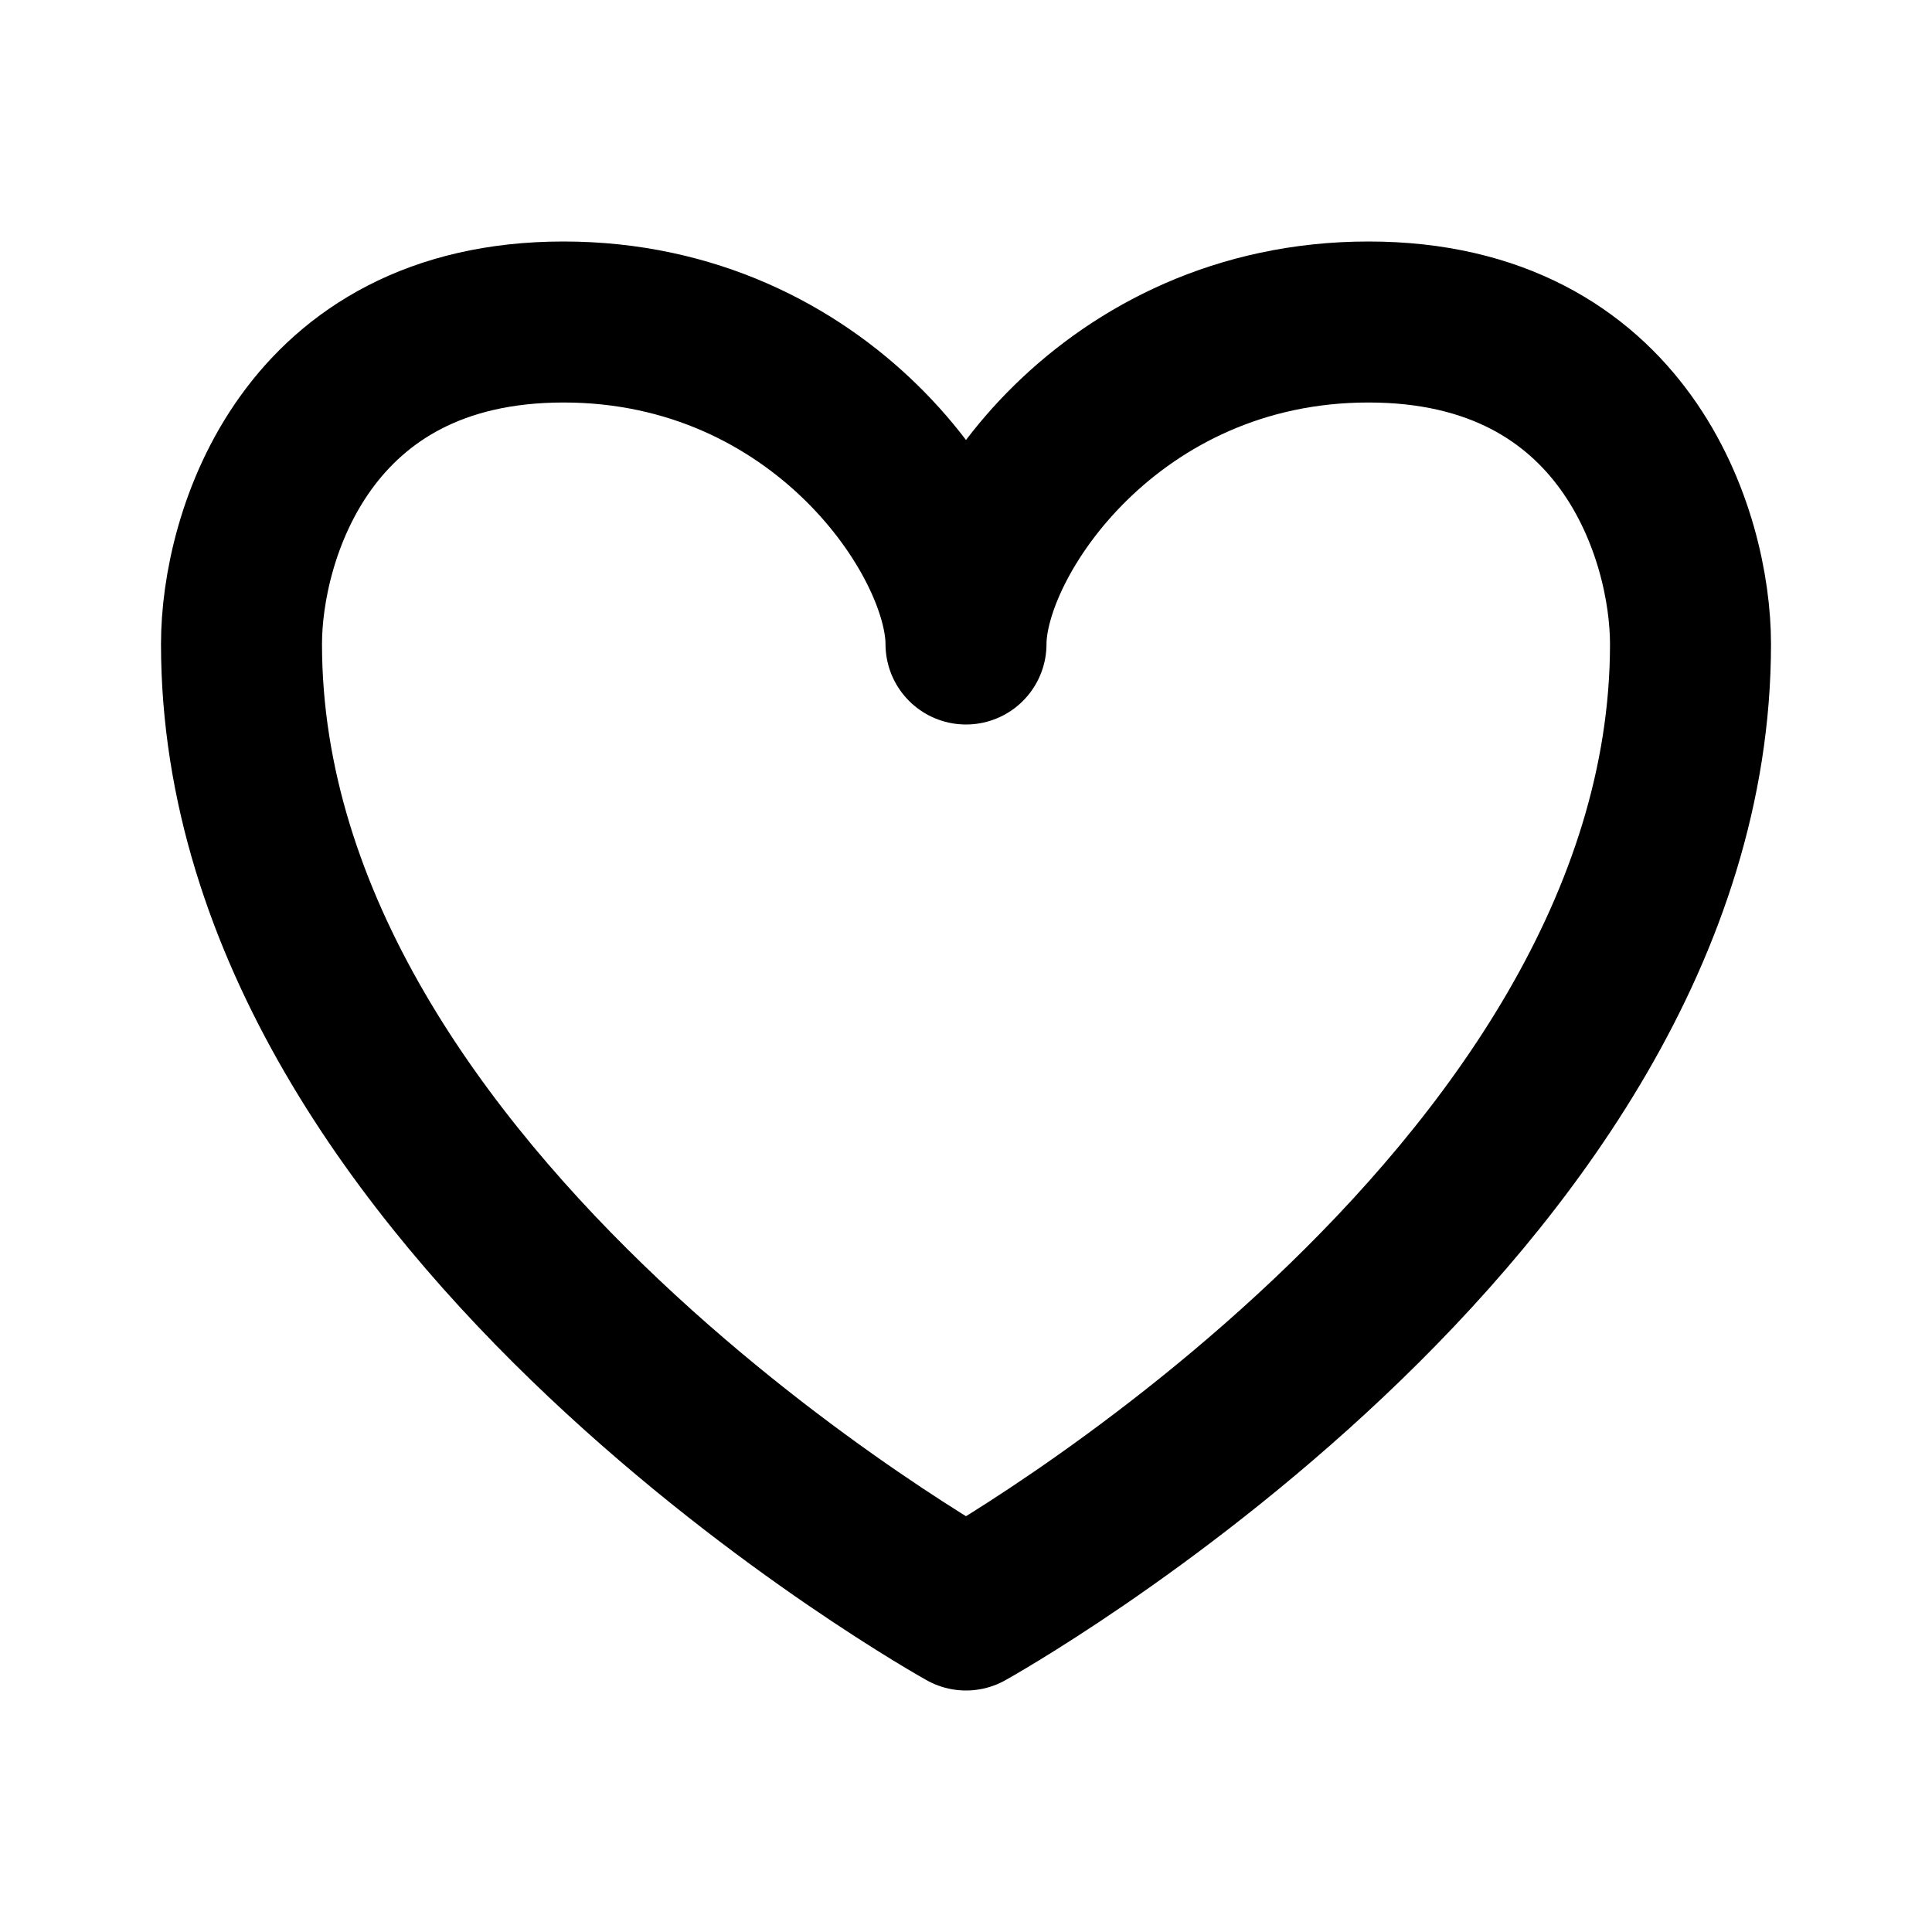
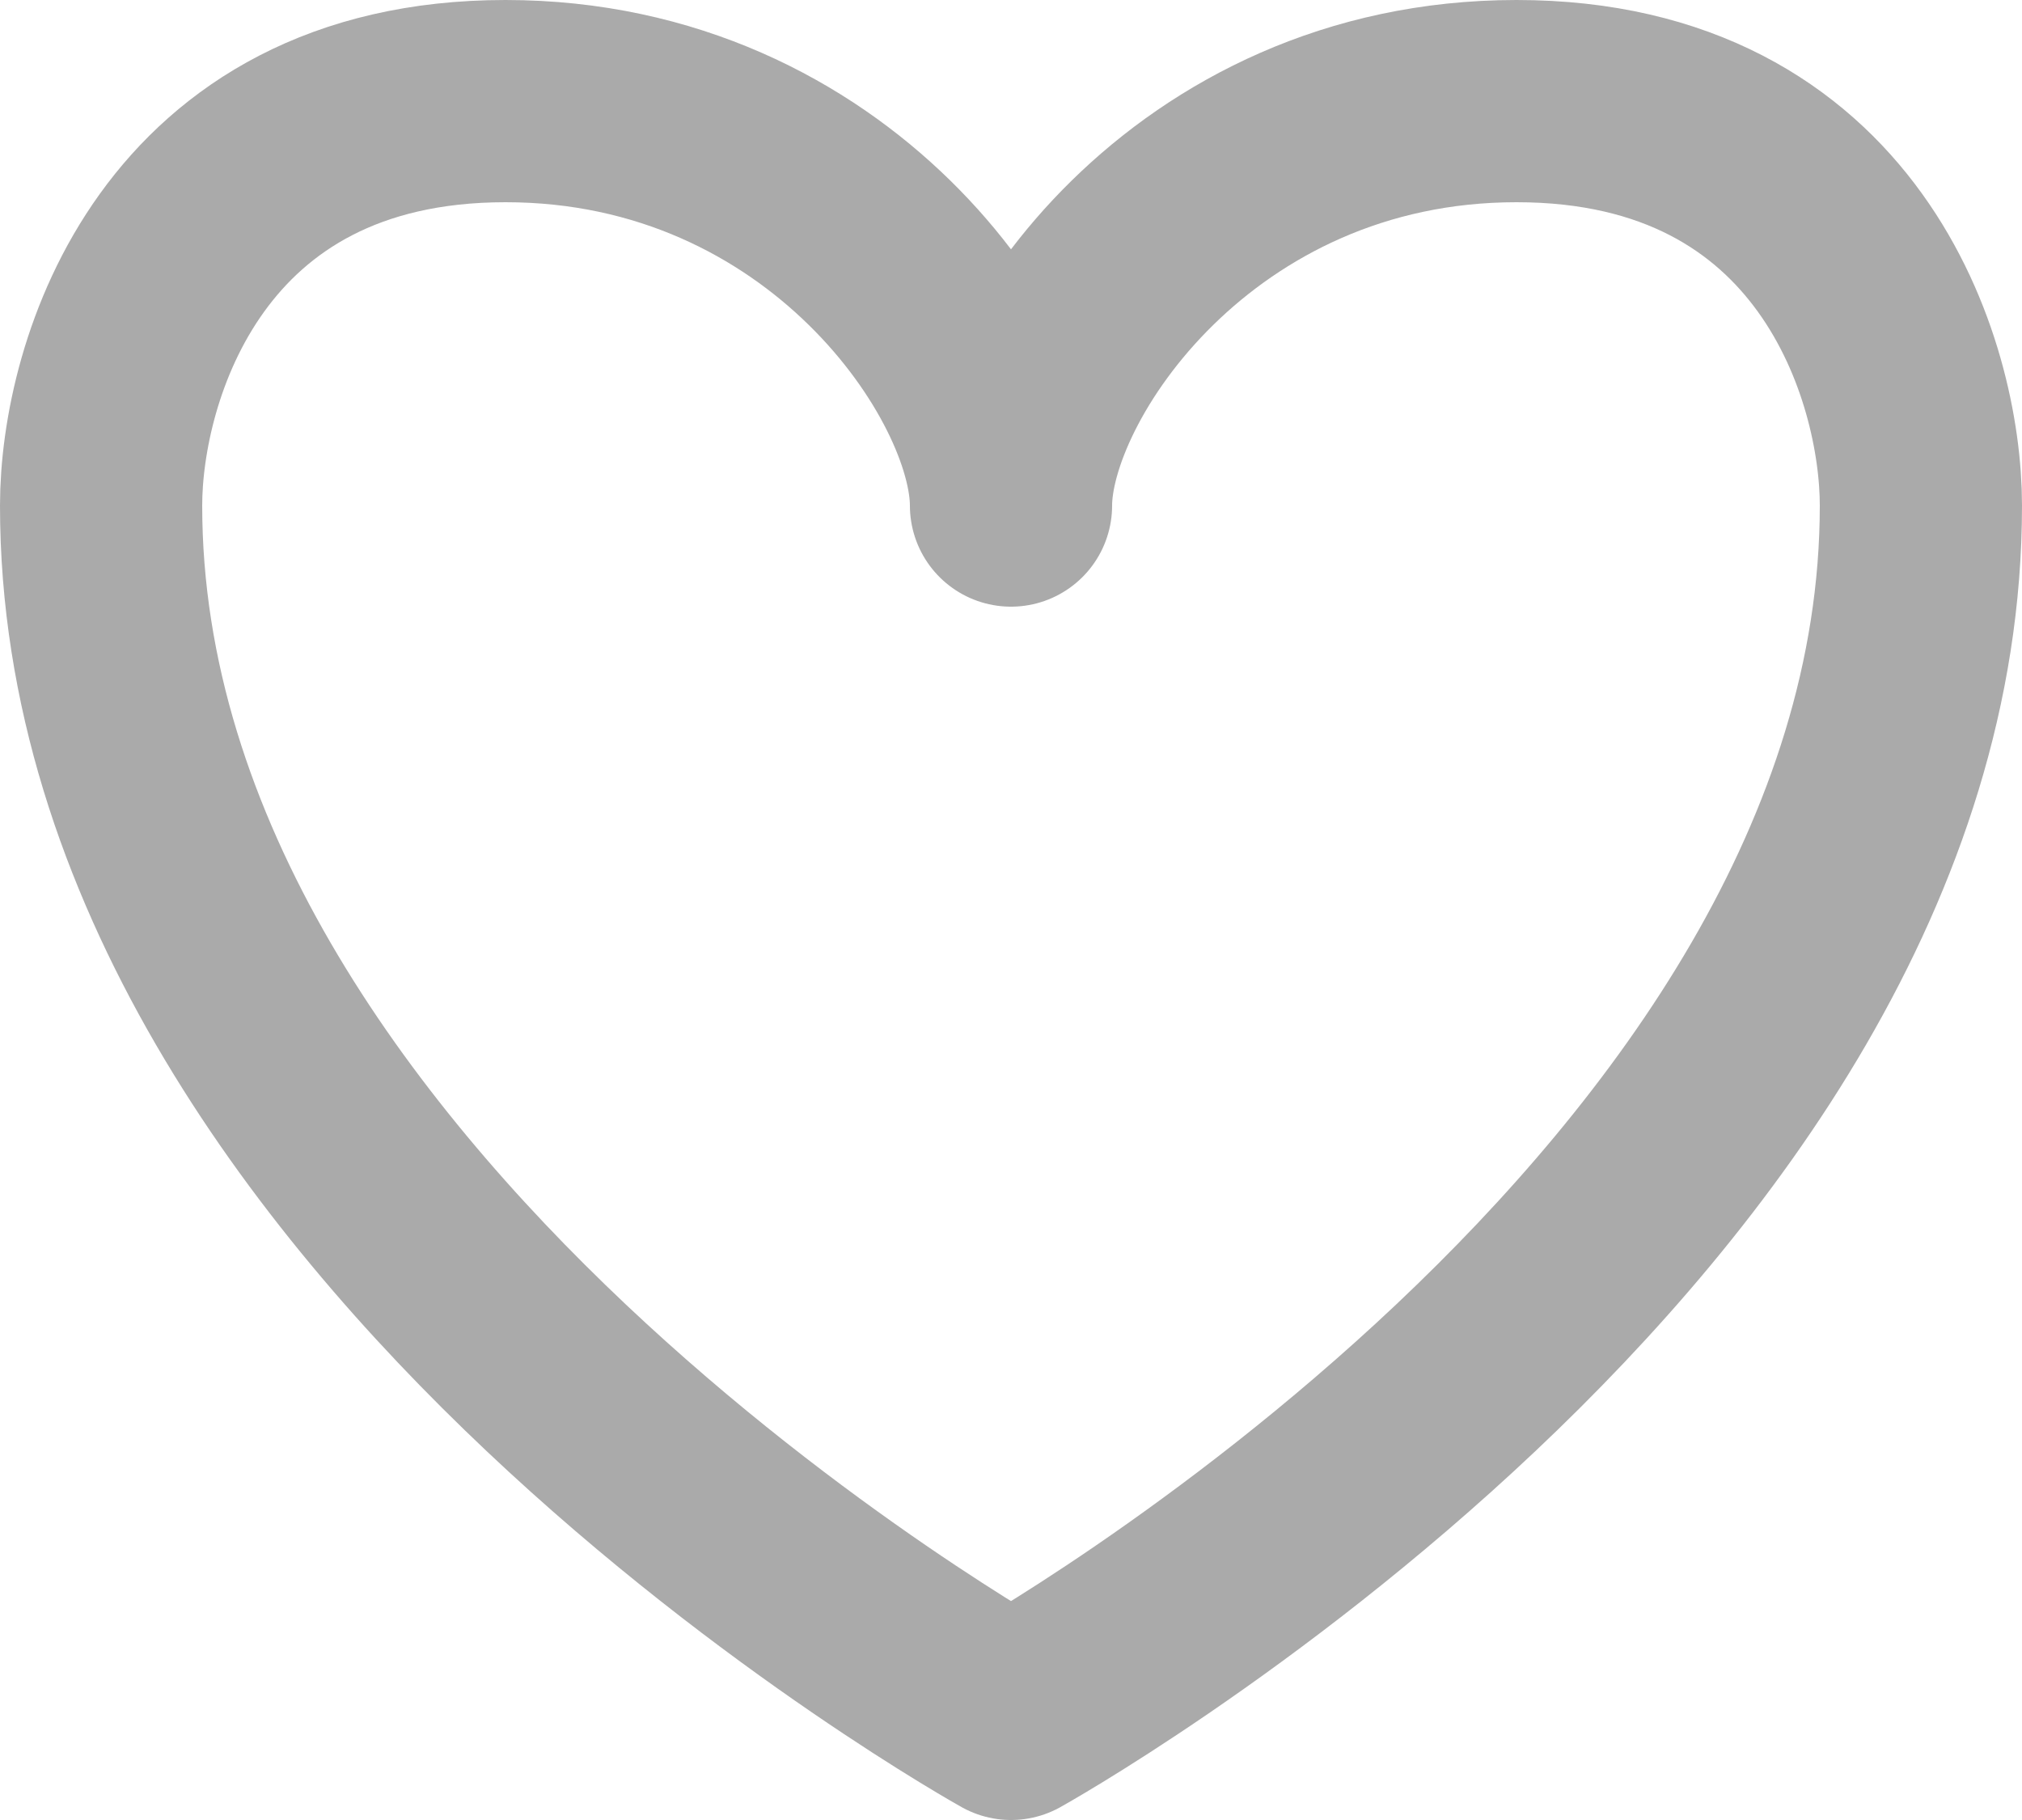
- <svg xmlns="http://www.w3.org/2000/svg" width="24" height="24" viewBox="0 0 24 24" fill="none">
-   <path d="M17 4C13.8 4 12 6.667 12 8C12 6.667 10.2 4 7 4C3.8 4 3 6.667 3 8C3 15 12 20 12 20C12 20 21 15 21 8C21 6.667 20.2 4 17 4Z" stroke="black" stroke-width="2" stroke-linecap="round" stroke-linejoin="round" />
+ <svg xmlns="http://www.w3.org/2000/svg" width="20" height="18" viewBox="0 0 20 18" fill="none">
+   <path d="M15 1C11.8 1 10 3.667 10 5C10 3.667 8.2 1 5 1C1.8 1 1 3.667 1 5C1 12 10 17 10 17C10 17 19 12 19 5C19 3.667 18.2 1 15 1Z" stroke="#AAAAAA" stroke-width="2" stroke-linecap="round" stroke-linejoin="round" />
</svg>
